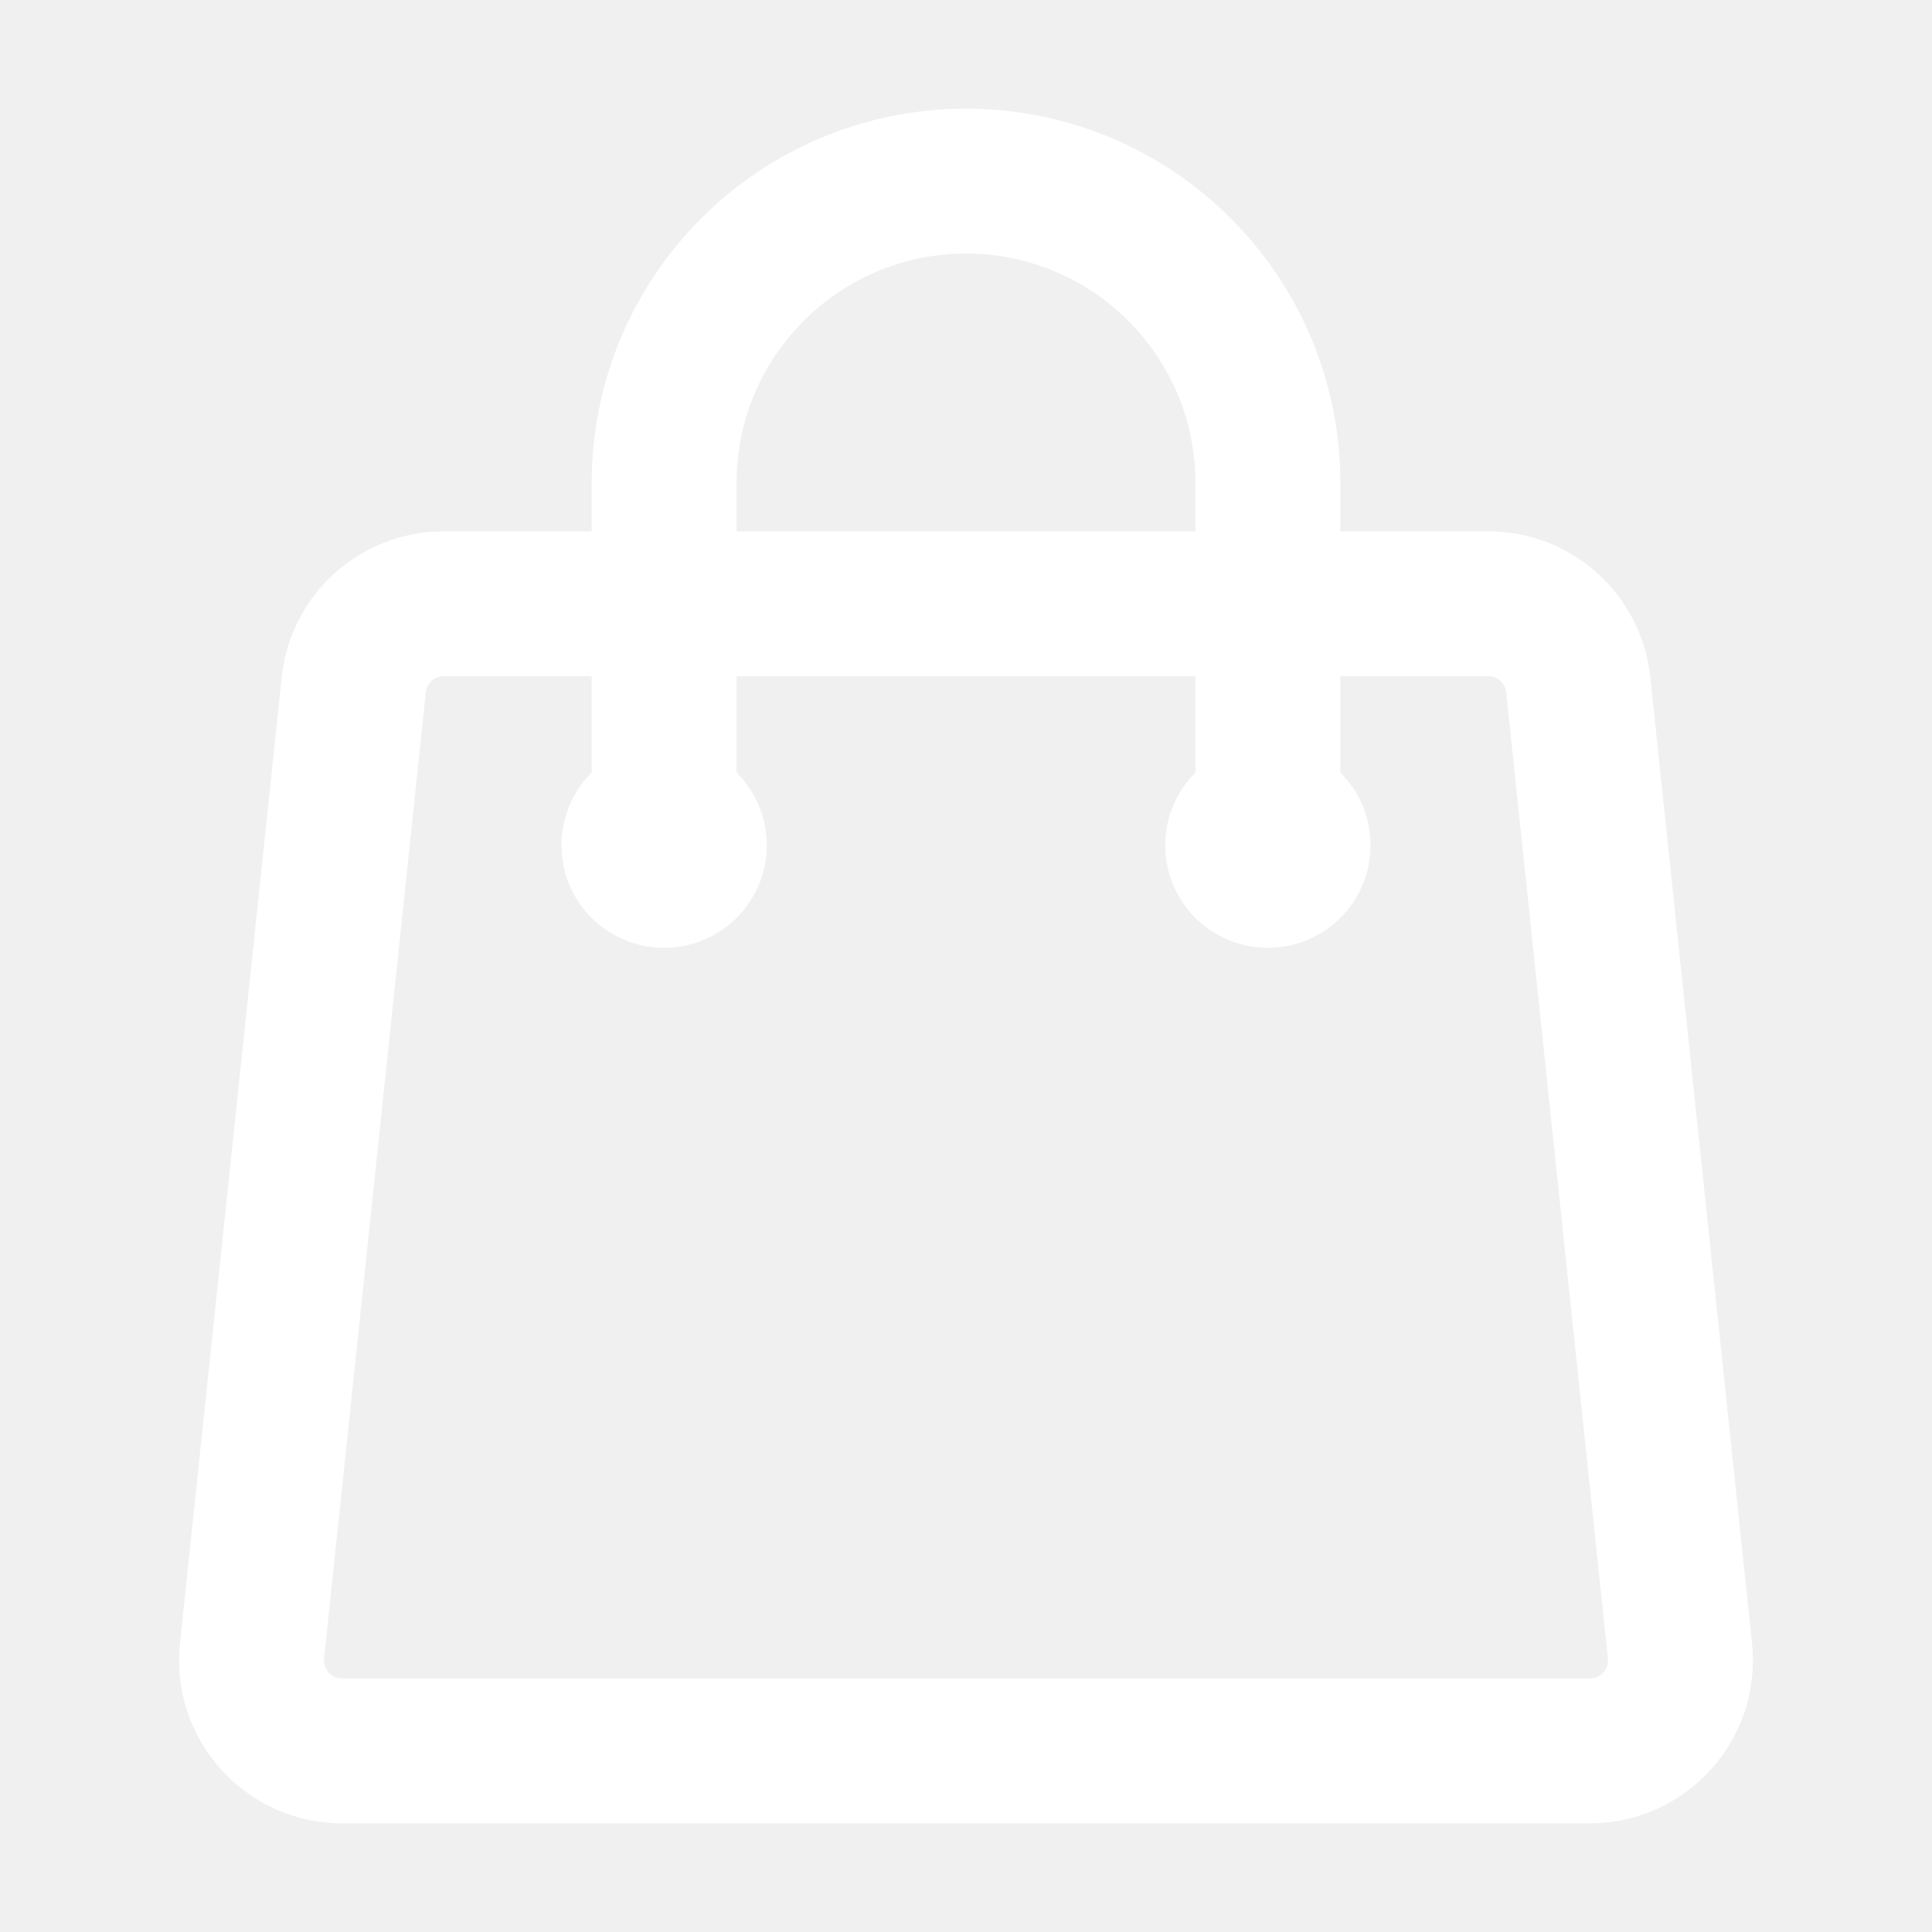
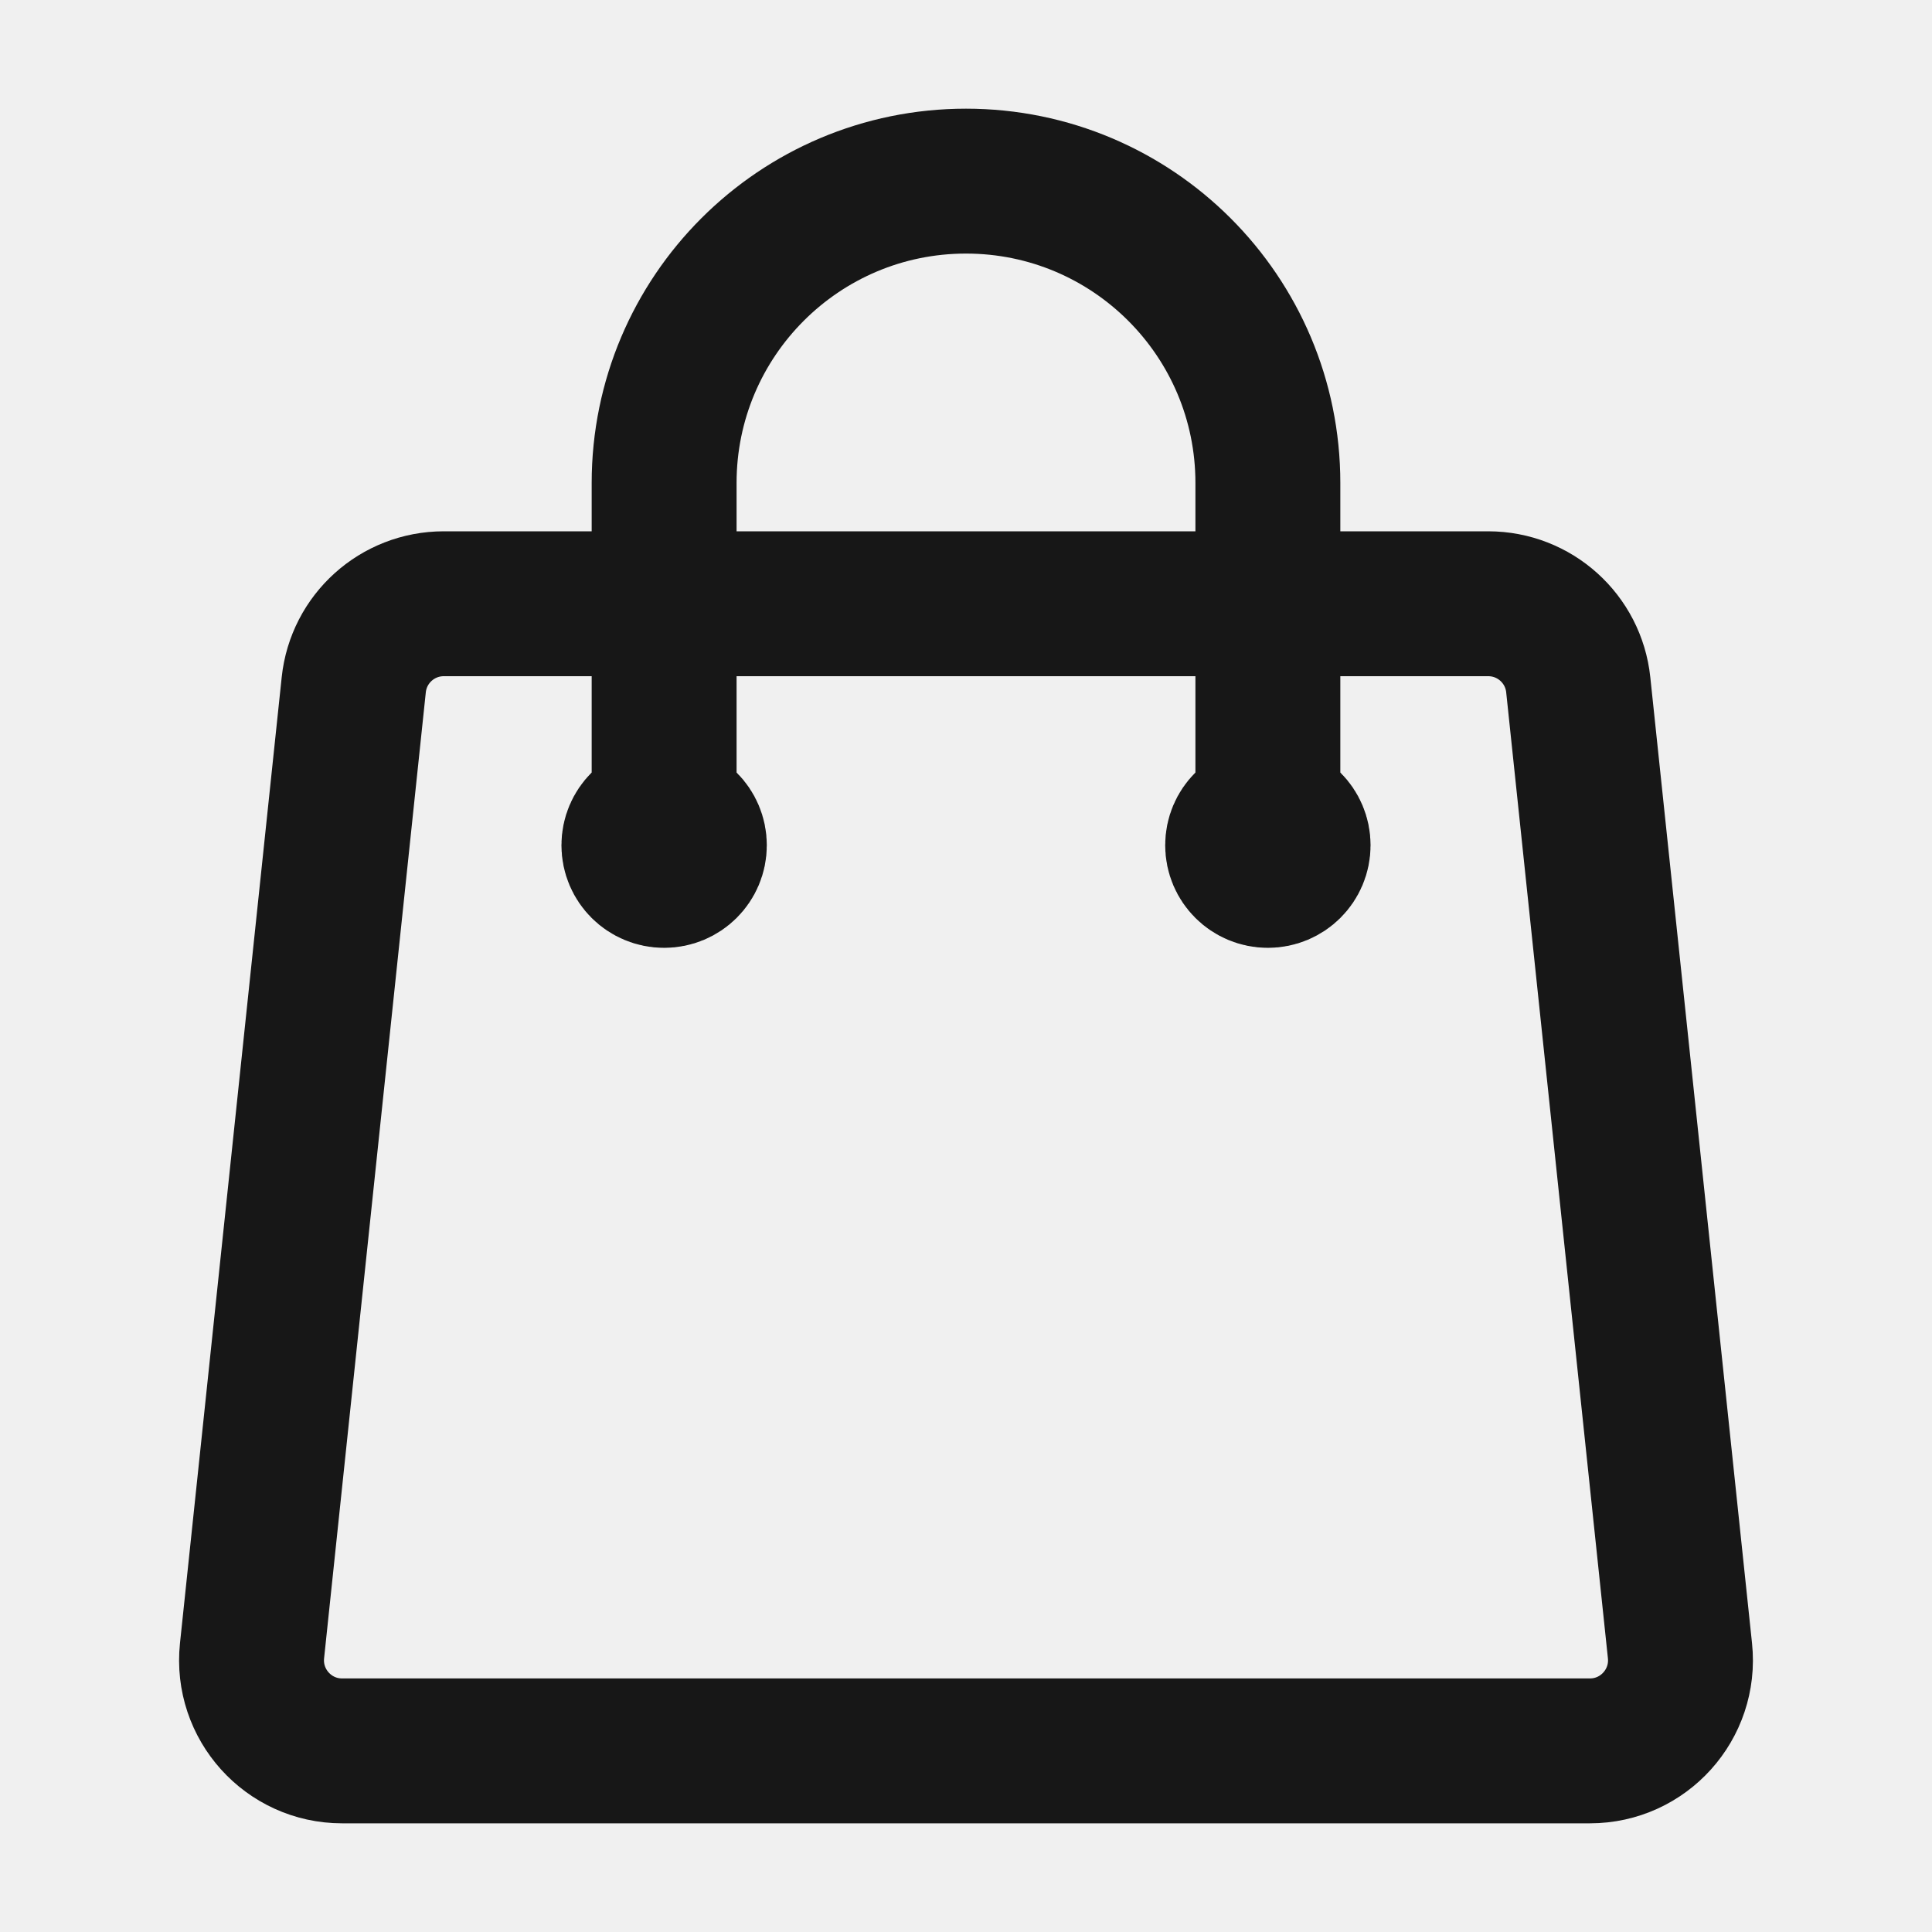
<svg xmlns="http://www.w3.org/2000/svg" width="20" height="20" viewBox="0 0 20 20" fill="none">
-   <path d="M13.125 8.75V5C13.125 3.274 11.726 1.875 10 1.875C8.274 1.875 6.875 3.274 6.875 5V8.75M16.338 7.089L17.391 17.089C17.449 17.643 17.015 18.125 16.459 18.125H3.541C2.985 18.125 2.551 17.643 2.609 17.089L3.662 7.089C3.712 6.612 4.114 6.25 4.594 6.25H15.406C15.886 6.25 16.288 6.612 16.338 7.089ZM7.188 8.75C7.188 8.923 7.048 9.062 6.875 9.062C6.702 9.062 6.562 8.923 6.562 8.75C6.562 8.577 6.702 8.438 6.875 8.438C7.048 8.438 7.188 8.577 7.188 8.75ZM13.438 8.75C13.438 8.923 13.298 9.062 13.125 9.062C12.952 9.062 12.812 8.923 12.812 8.75C12.812 8.577 12.952 8.438 13.125 8.438C13.298 8.438 13.438 8.577 13.438 8.75Z" stroke="white" stroke-width="1.5" stroke-linecap="round" stroke-linejoin="round" />
+   <path d="M13.125 8.75V5C13.125 3.274 11.726 1.875 10 1.875C8.274 1.875 6.875 3.274 6.875 5V8.75M16.338 7.089L17.391 17.089C17.449 17.643 17.015 18.125 16.459 18.125H3.541C2.985 18.125 2.551 17.643 2.609 17.089L3.662 7.089C3.712 6.612 4.114 6.25 4.594 6.25H15.406C15.886 6.25 16.288 6.612 16.338 7.089ZM7.188 8.75C7.188 8.923 7.048 9.062 6.875 9.062C6.702 9.062 6.562 8.923 6.562 8.75C6.562 8.577 6.702 8.438 6.875 8.438C7.048 8.438 7.188 8.577 7.188 8.75ZM13.438 8.75C13.438 8.923 13.298 9.062 13.125 9.062C12.952 9.062 12.812 8.923 12.812 8.75C12.812 8.577 12.952 8.438 13.125 8.438C13.298 8.438 13.438 8.577 13.438 8.75Z" stroke="#171717" stroke-width="1.5" stroke-linecap="round" stroke-linejoin="round" />
</svg>
